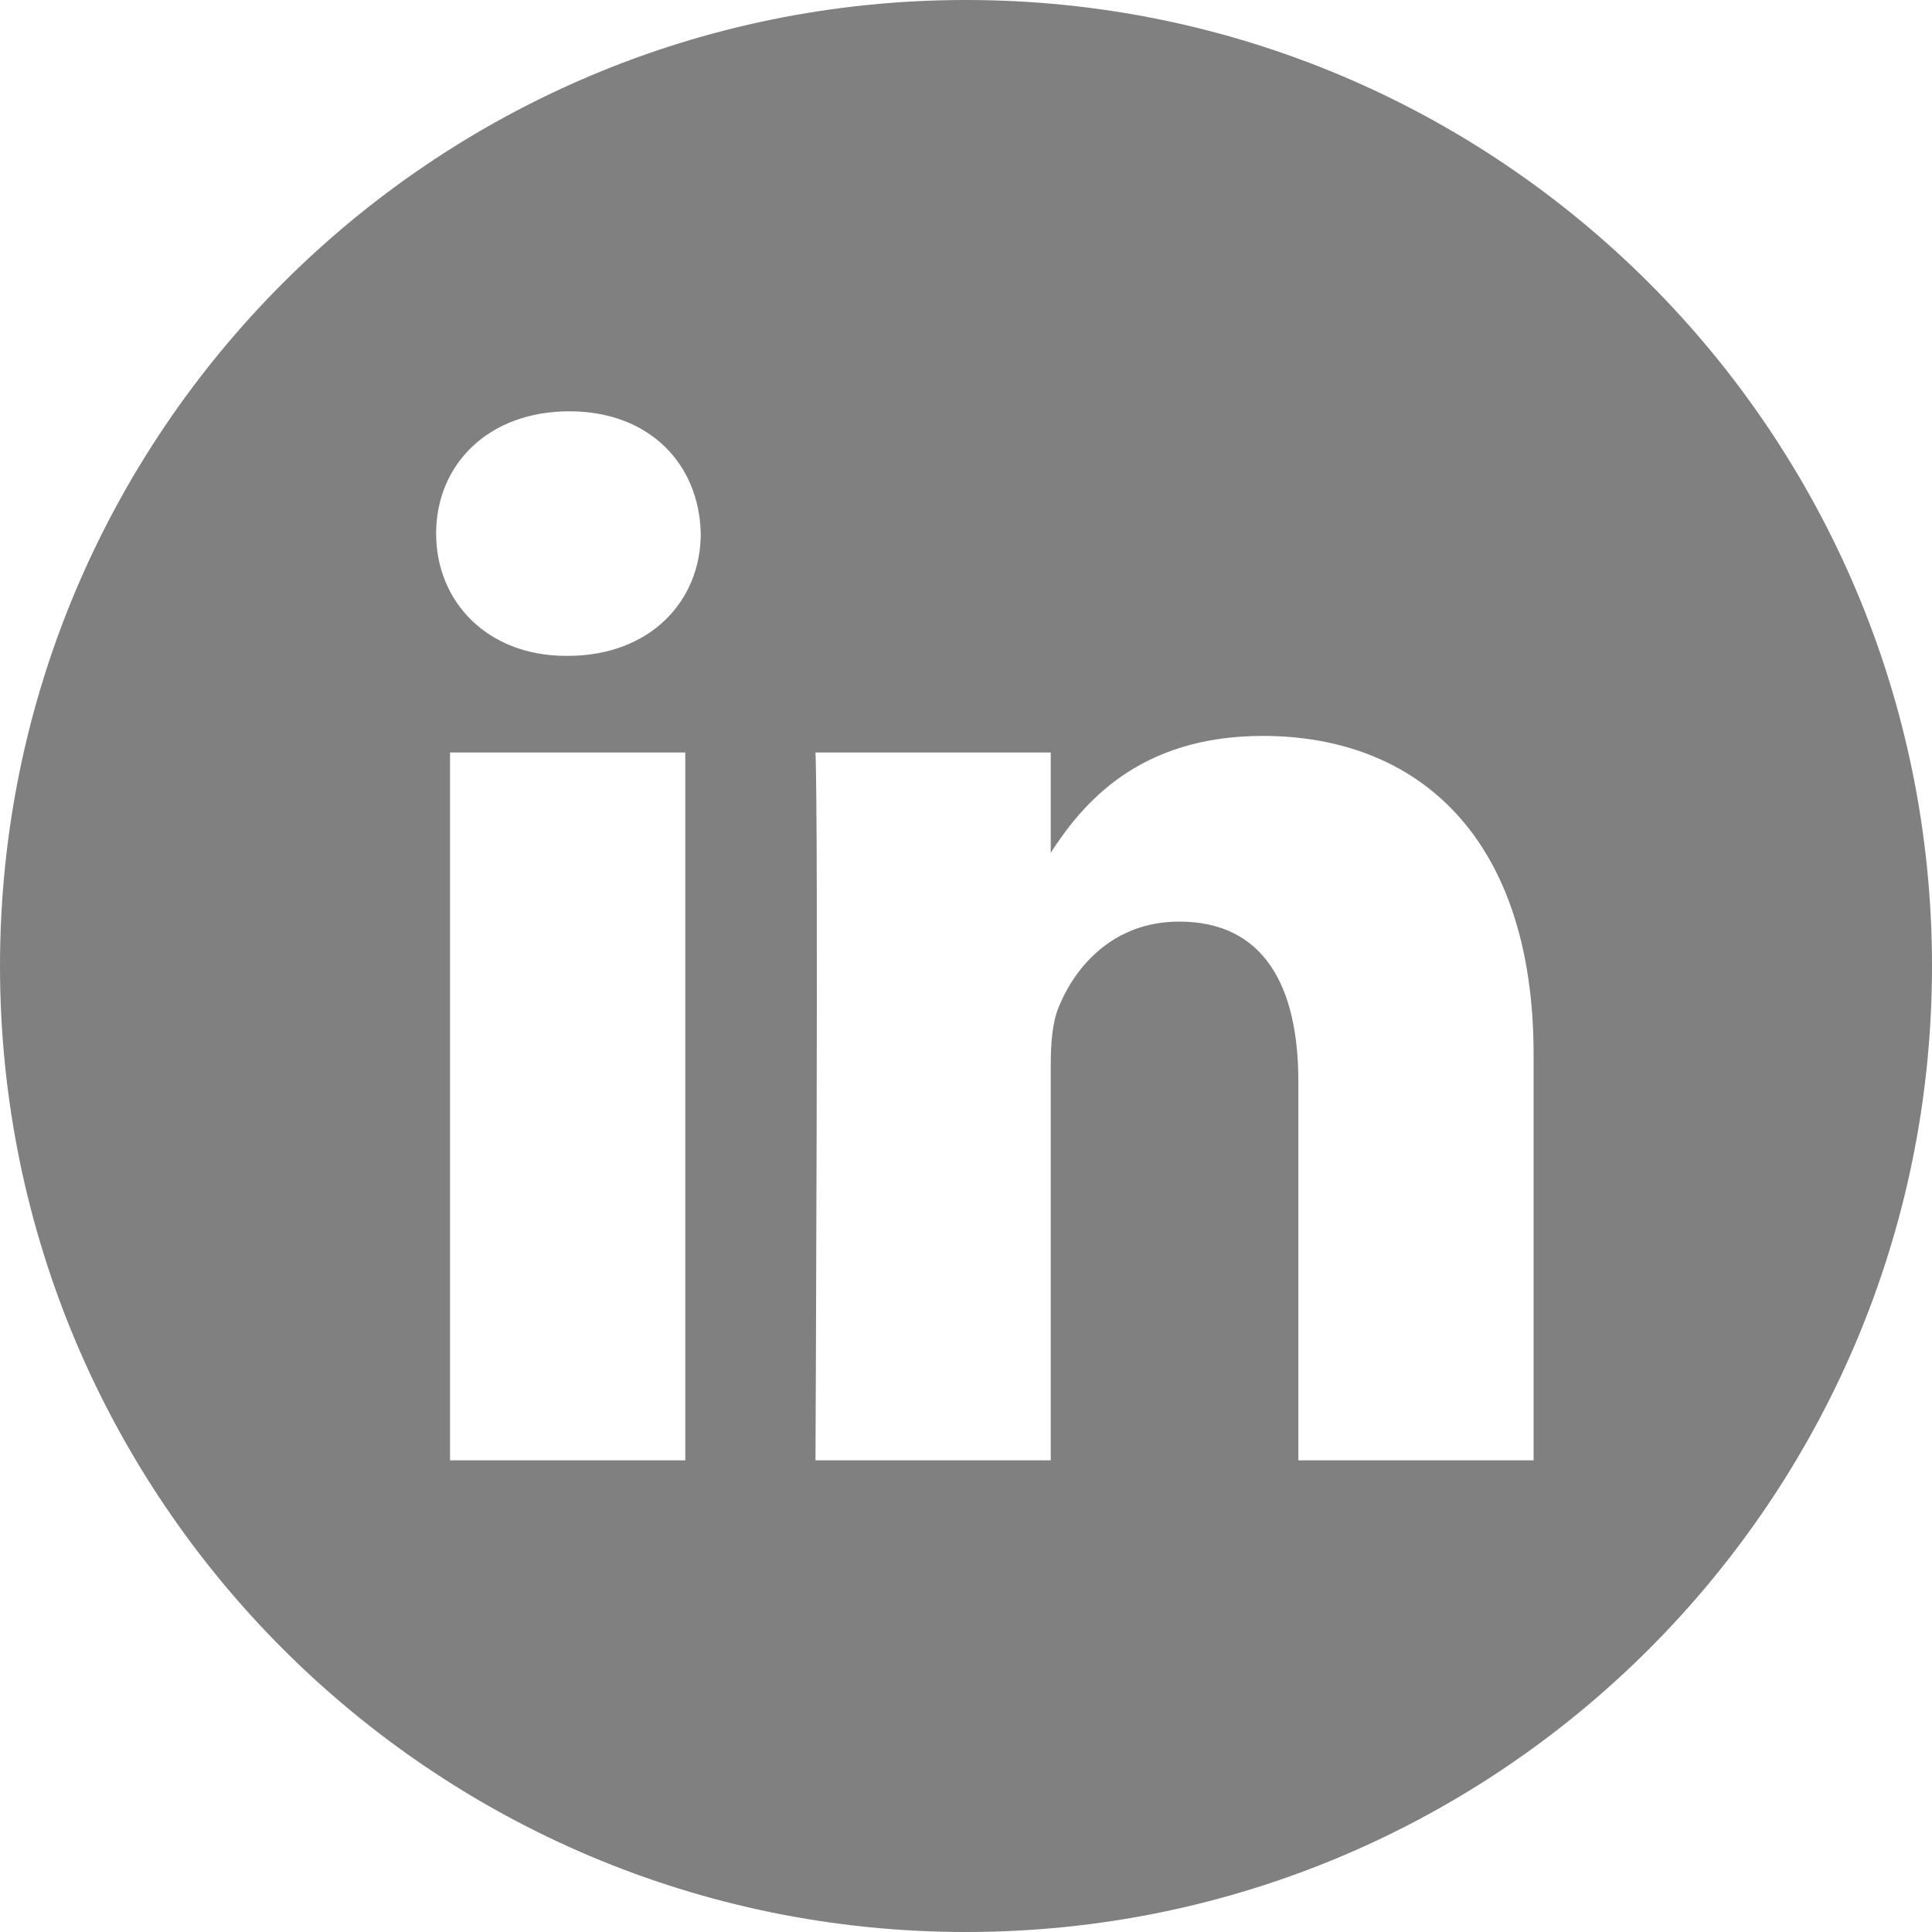
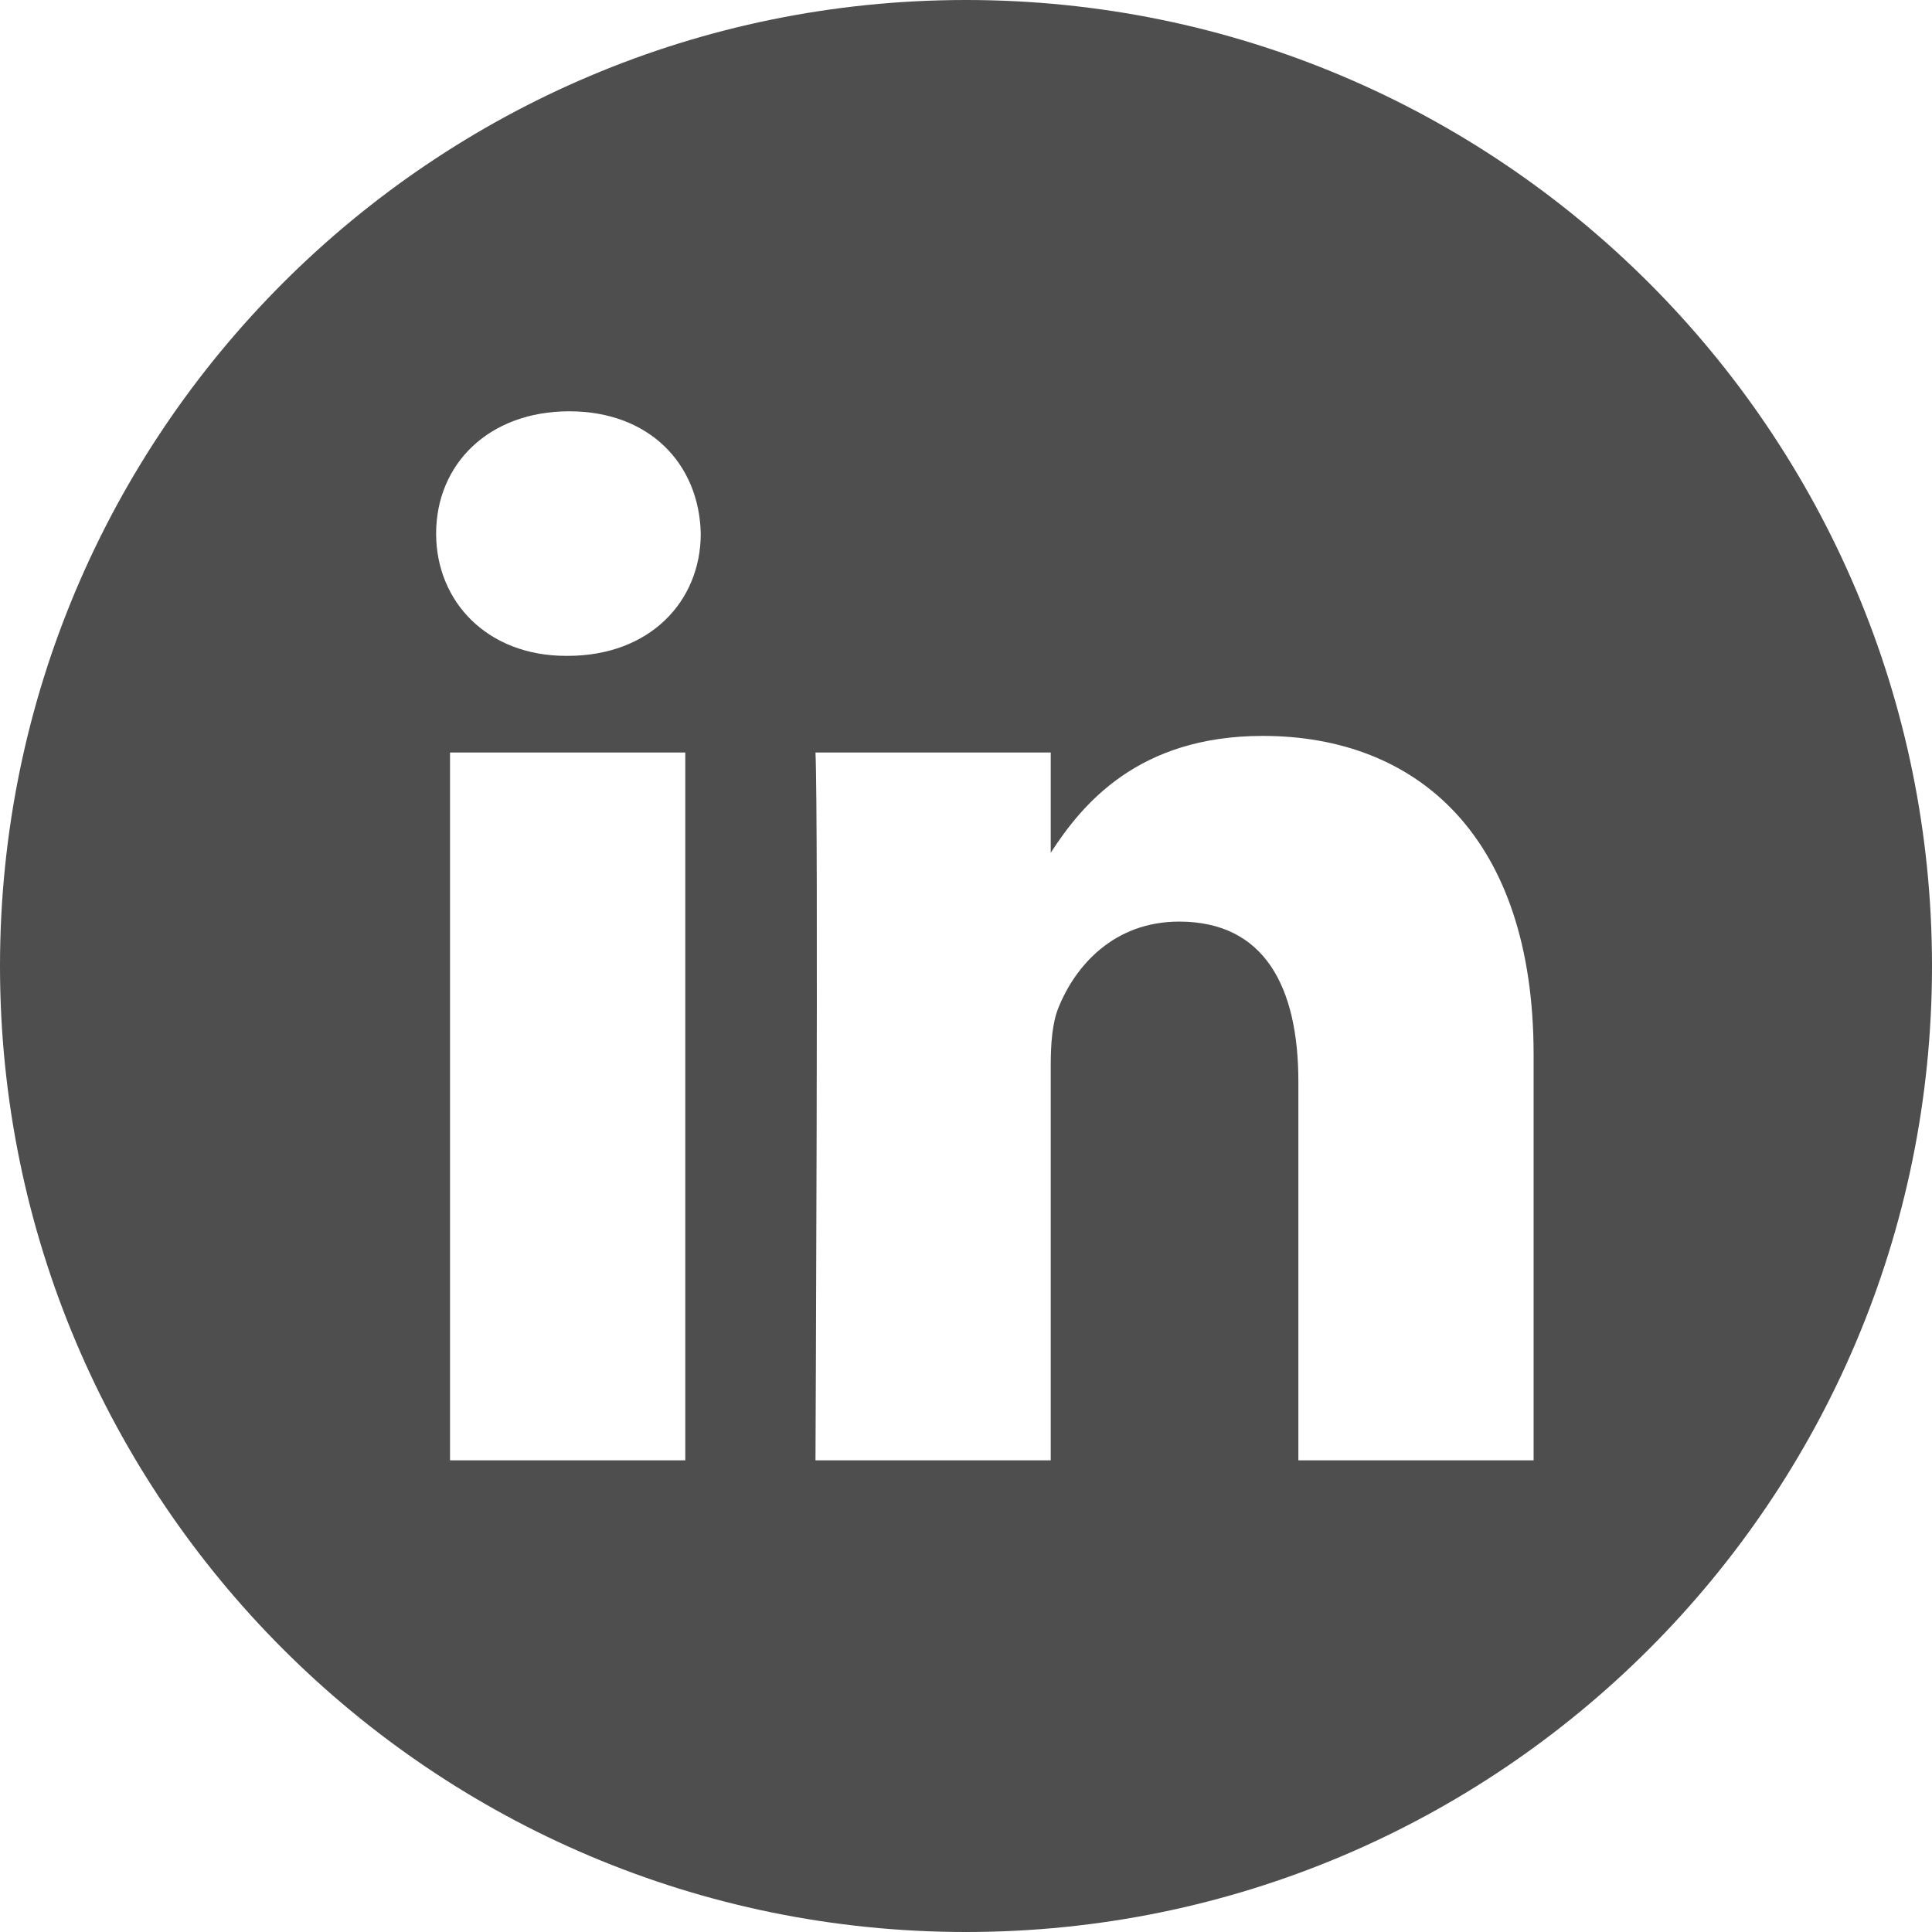
<svg xmlns="http://www.w3.org/2000/svg" height="512pt" viewBox="0 0 512 512" width="512pt">
-   <path fill="grey" d="m256 0c-141.363 0-256 114.637-256 256s114.637 256 256 256 256-114.637 256-256-114.637-256-256-256zm-74.391 387h-62.348v-187.574h62.348zm-31.172-213.188h-.406c-20.922 0-34.453-14.402-34.453-32.402 0-18.406 13.945-32.41 35.273-32.41 21.328 0 34.453 14.004 34.859 32.41 0 18-13.531 32.402-35.273 32.402zm255.984 213.188h-62.34v-100.348c0-25.219-9.027-42.418-31.586-42.418-17.223 0-27.48 11.602-31.988 22.801-1.648 4.008-2.051 9.609-2.051 15.215v104.75h-62.344s.816-169.977 0-187.574h62.344v26.559c8.285-12.781 23.109-30.961 56.188-30.961 41.02 0 71.777 26.809 71.777 84.422zm0 0" />
+   <path fill="#4f4e4e" d="m256 0c-141.363 0-256 114.637-256 256s114.637 256 256 256 256-114.637 256-256-114.637-256-256-256zm-74.391 387h-62.348v-187.574h62.348zm-31.172-213.188h-.406c-20.922 0-34.453-14.402-34.453-32.402 0-18.406 13.945-32.41 35.273-32.41 21.328 0 34.453 14.004 34.859 32.41 0 18-13.531 32.402-35.273 32.402zm255.984 213.188h-62.34v-100.348c0-25.219-9.027-42.418-31.586-42.418-17.223 0-27.48 11.602-31.988 22.801-1.648 4.008-2.051 9.609-2.051 15.215v104.75h-62.344s.816-169.977 0-187.574h62.344v26.559c8.285-12.781 23.109-30.961 56.188-30.961 41.02 0 71.777 26.809 71.777 84.422zm0 0" />
</svg>
